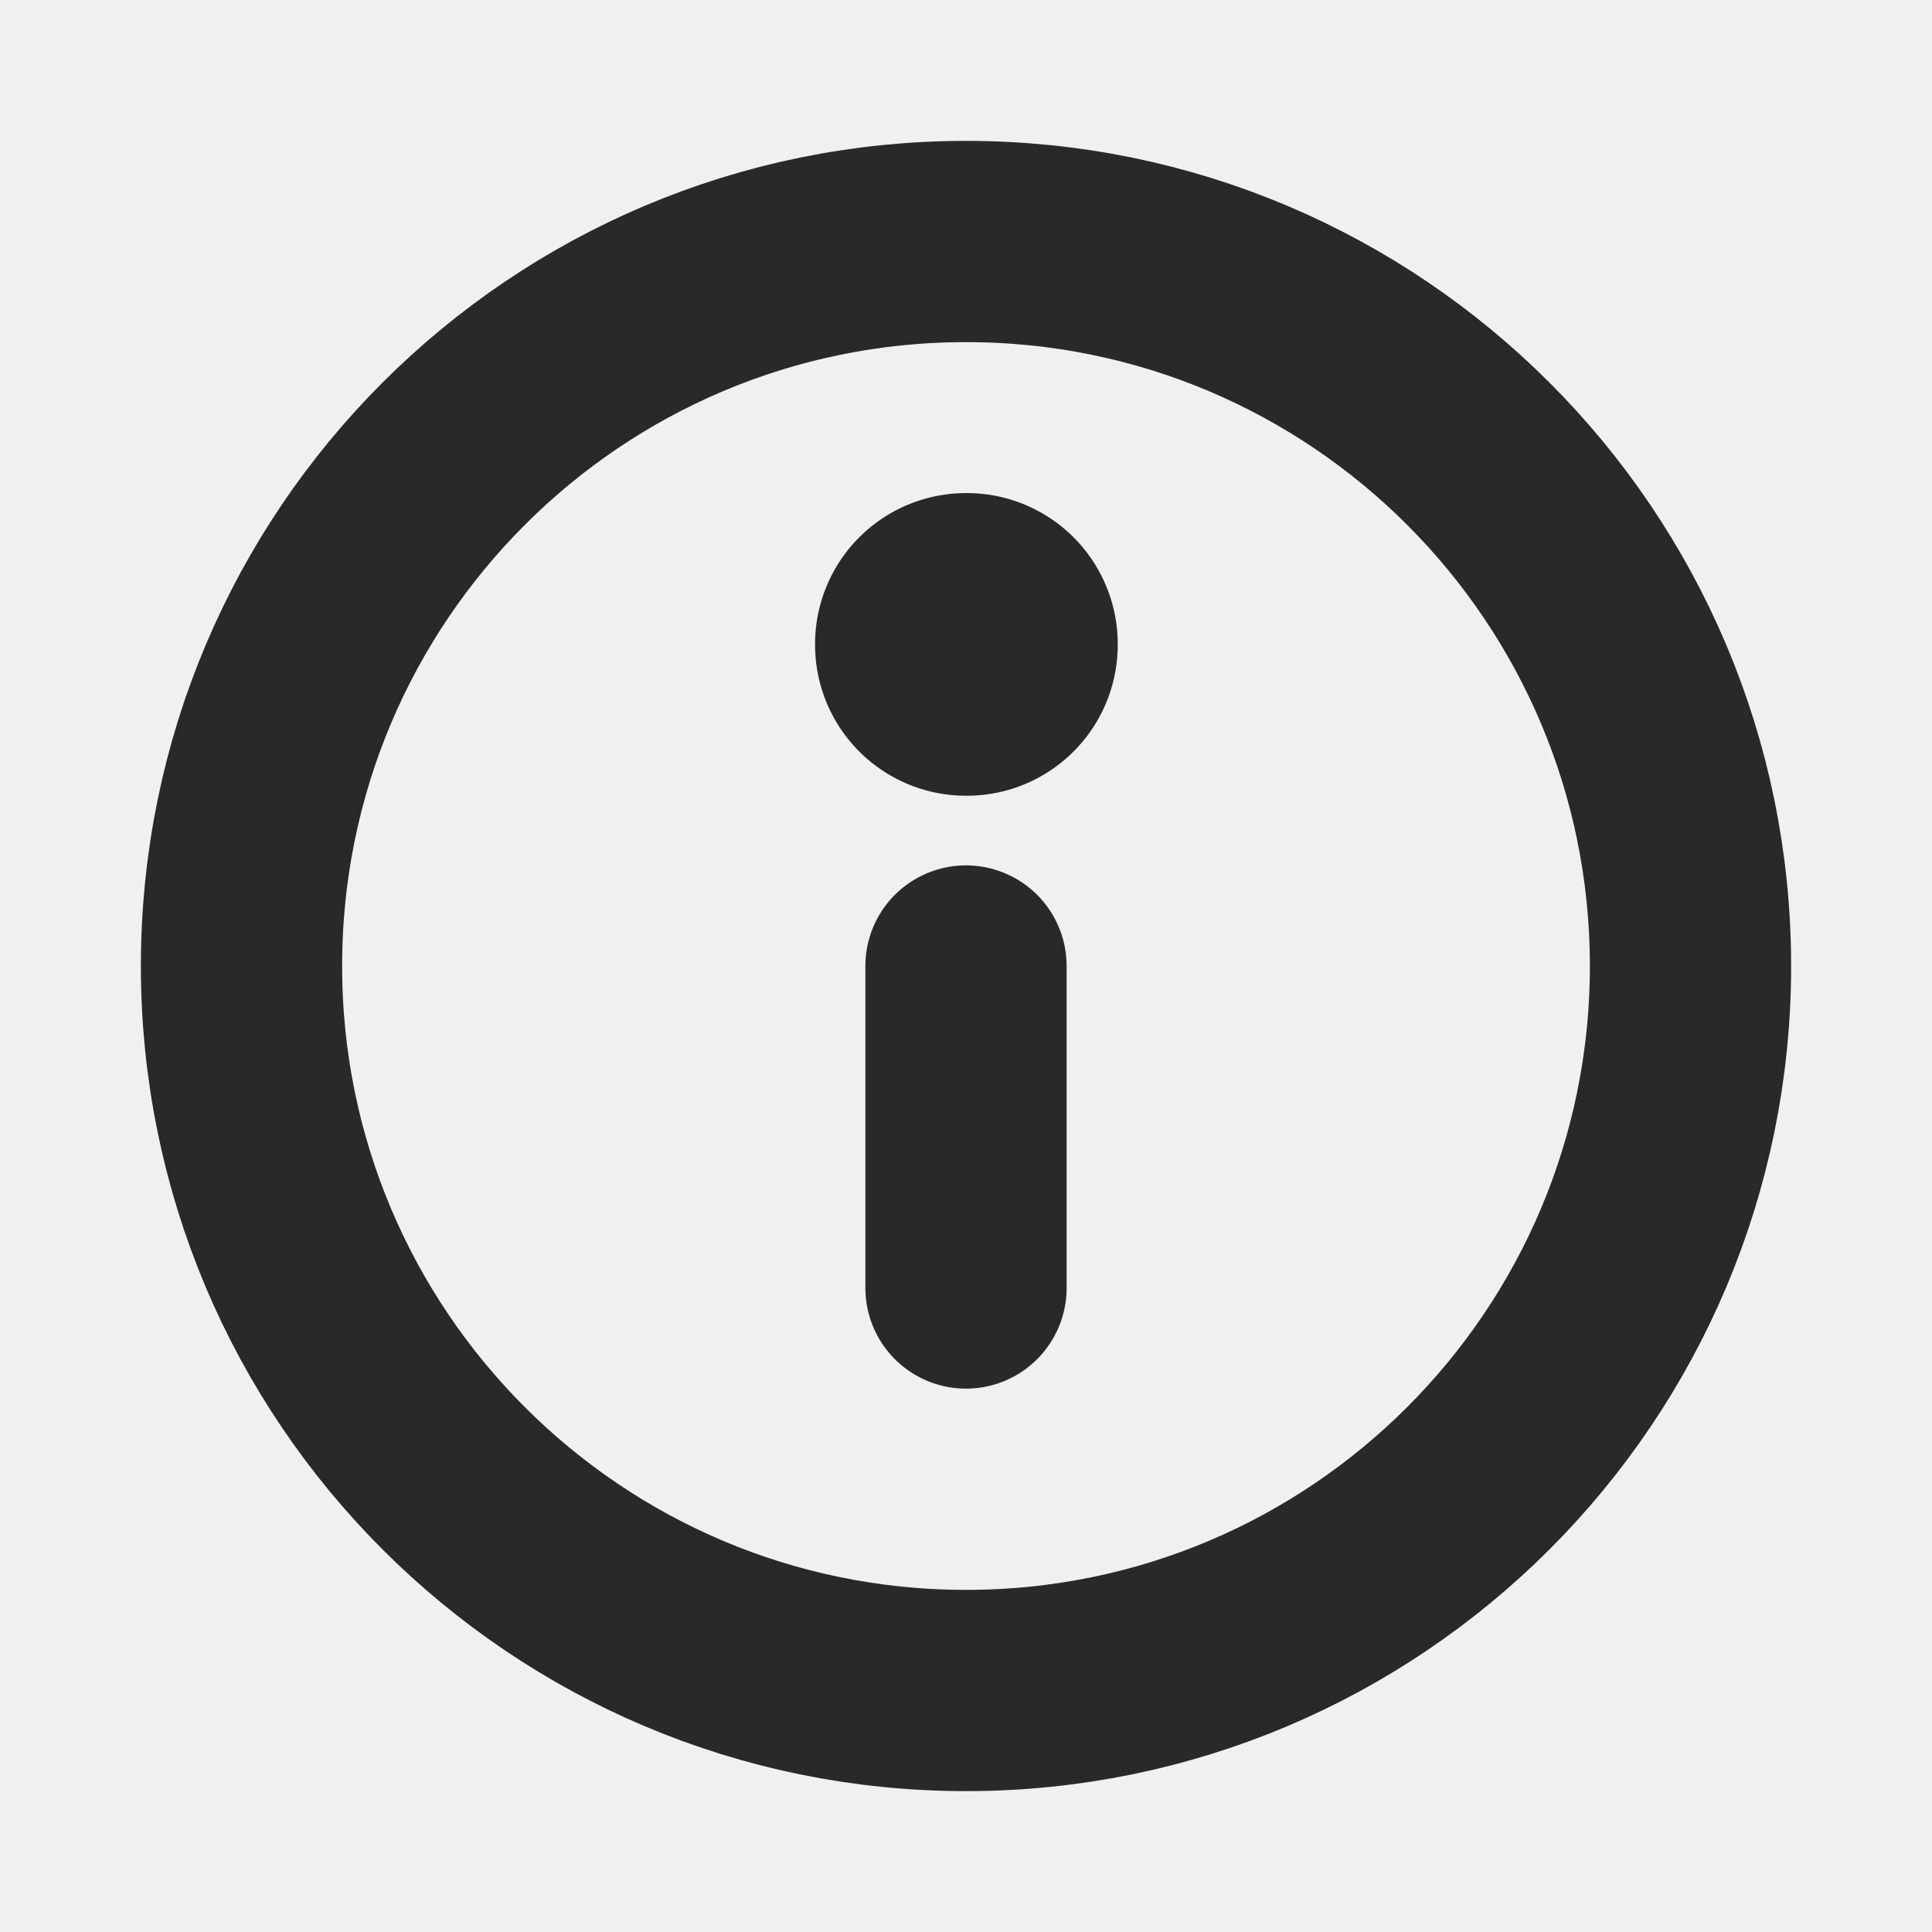
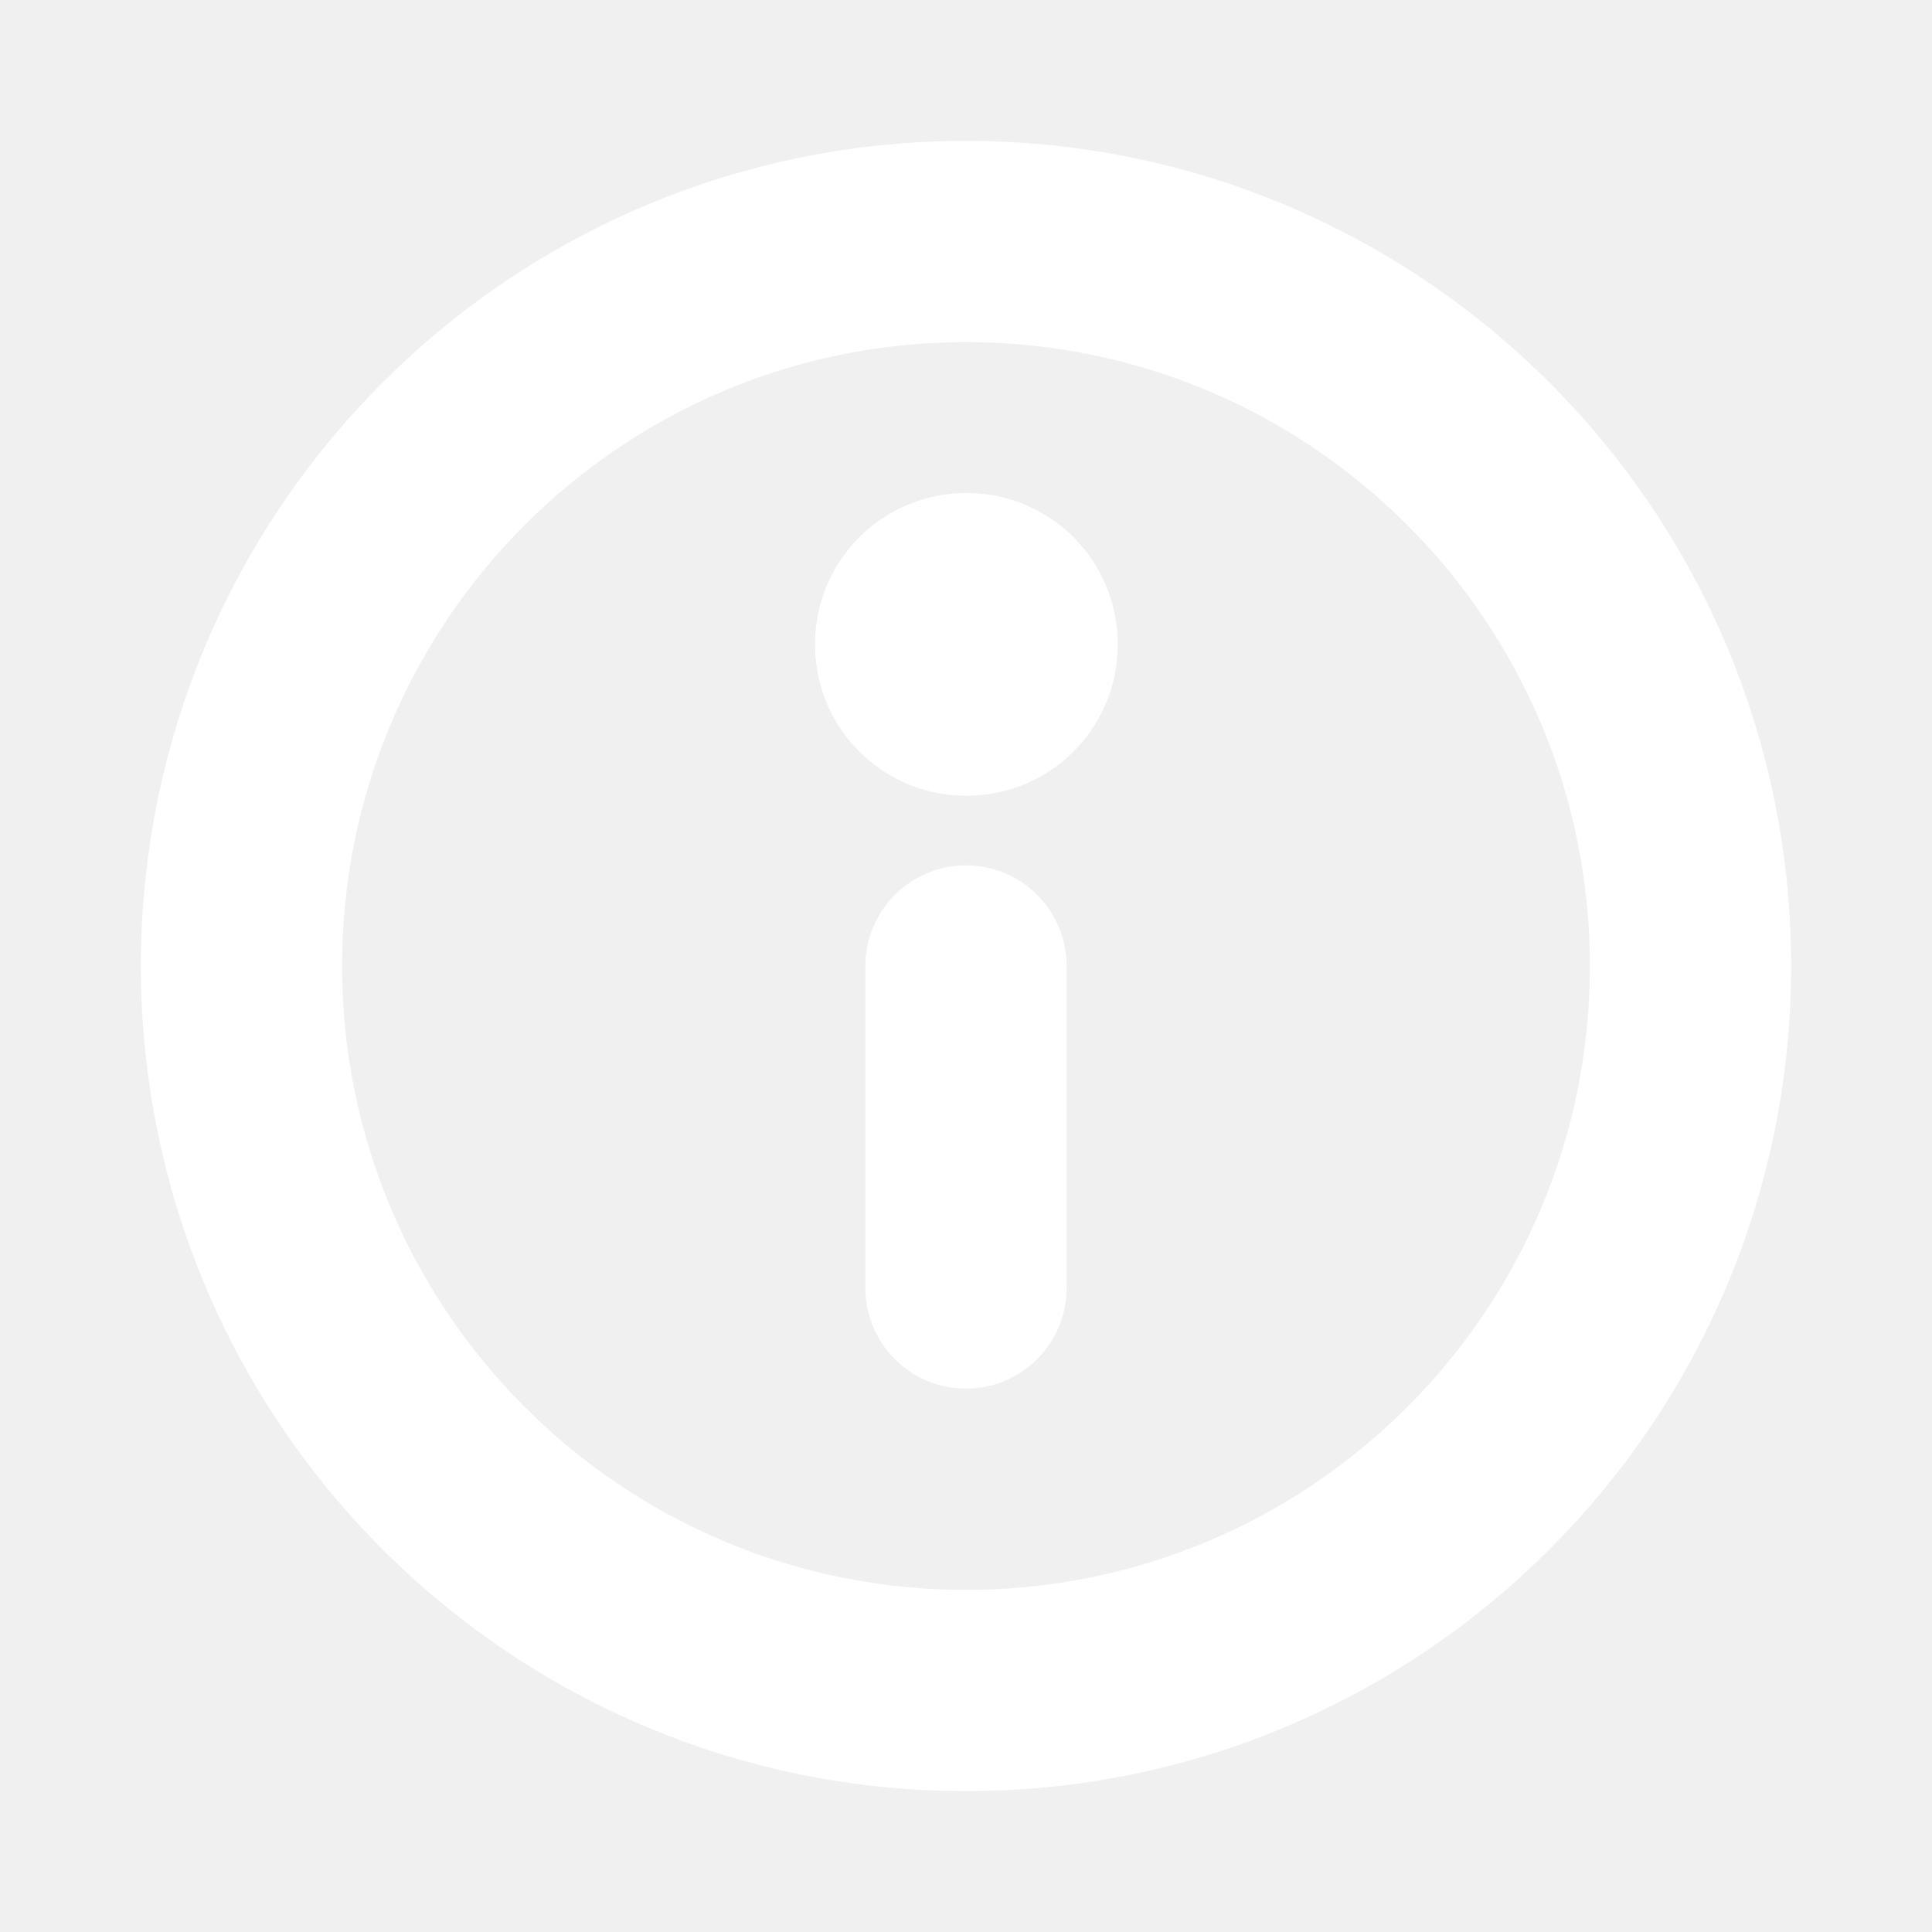
- <svg xmlns="http://www.w3.org/2000/svg" width="800px" height="800px" viewBox="0 0 24 24" fill="none">
+ <svg xmlns="http://www.w3.org/2000/svg" stroke="white" width="800px" height="800px" viewBox="0 0 24 24" fill="none">
  <g clip-path="url(#clip0_429_11160)">
-     <circle cx="12" cy="12" r="9" stroke="#292929" stroke-width="2.5" stroke-linecap="round" stroke-linejoin="round" />
-     <rect x="12" y="8" width="0.01" height="0.01" stroke="#292929" stroke-width="3.75" stroke-linejoin="round" />
-     <path d="M12 12V16" stroke="#292929" stroke-width="2.5" stroke-linecap="round" stroke-linejoin="round" />
+     <circle cx="12" cy="12" r="9" stroke-width="2.5" stroke-linecap="round" stroke-linejoin="round" />
+     <rect x="12" y="8" width="0.01" height="0.01" stroke-width="3.75" stroke-linejoin="round" />
+     <path d="M12 12V16" stroke-width="2.5" stroke-linecap="round" stroke-linejoin="round" />
  </g>
  <defs>
    <clipPath id="clip0_429_11160">
      <rect width="24" height="24" fill="white" />
    </clipPath>
  </defs>
</svg>
